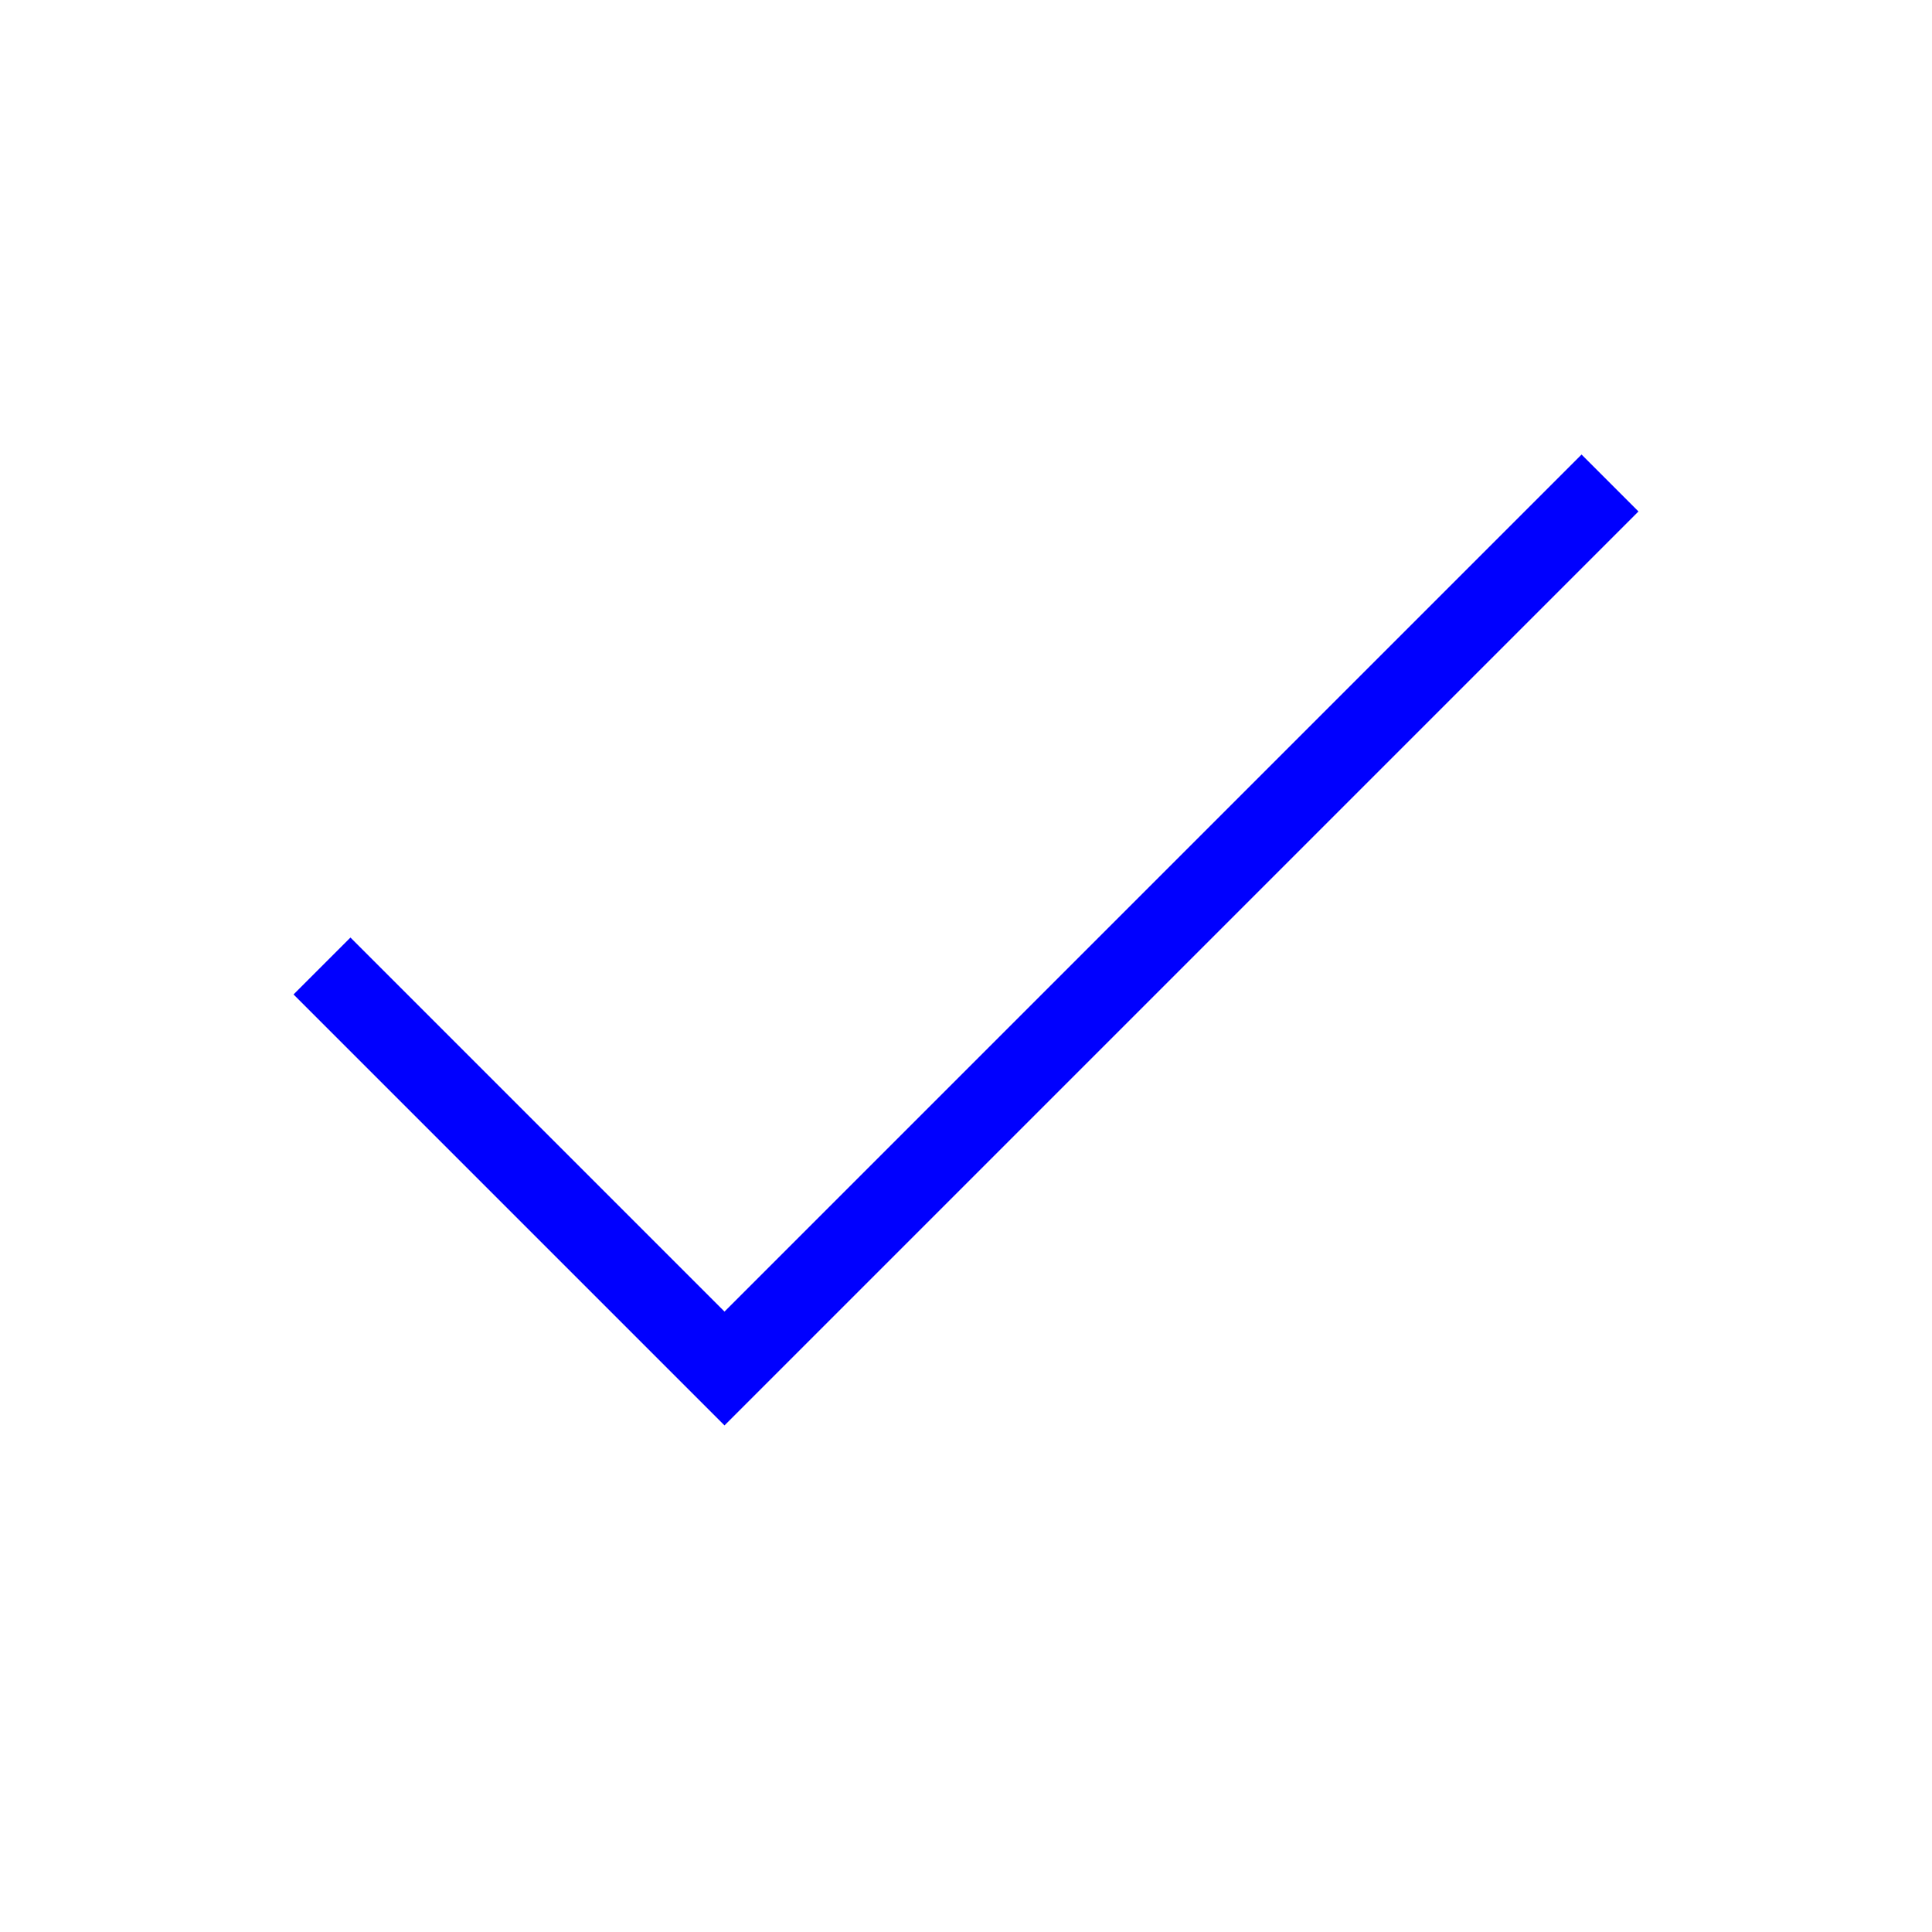
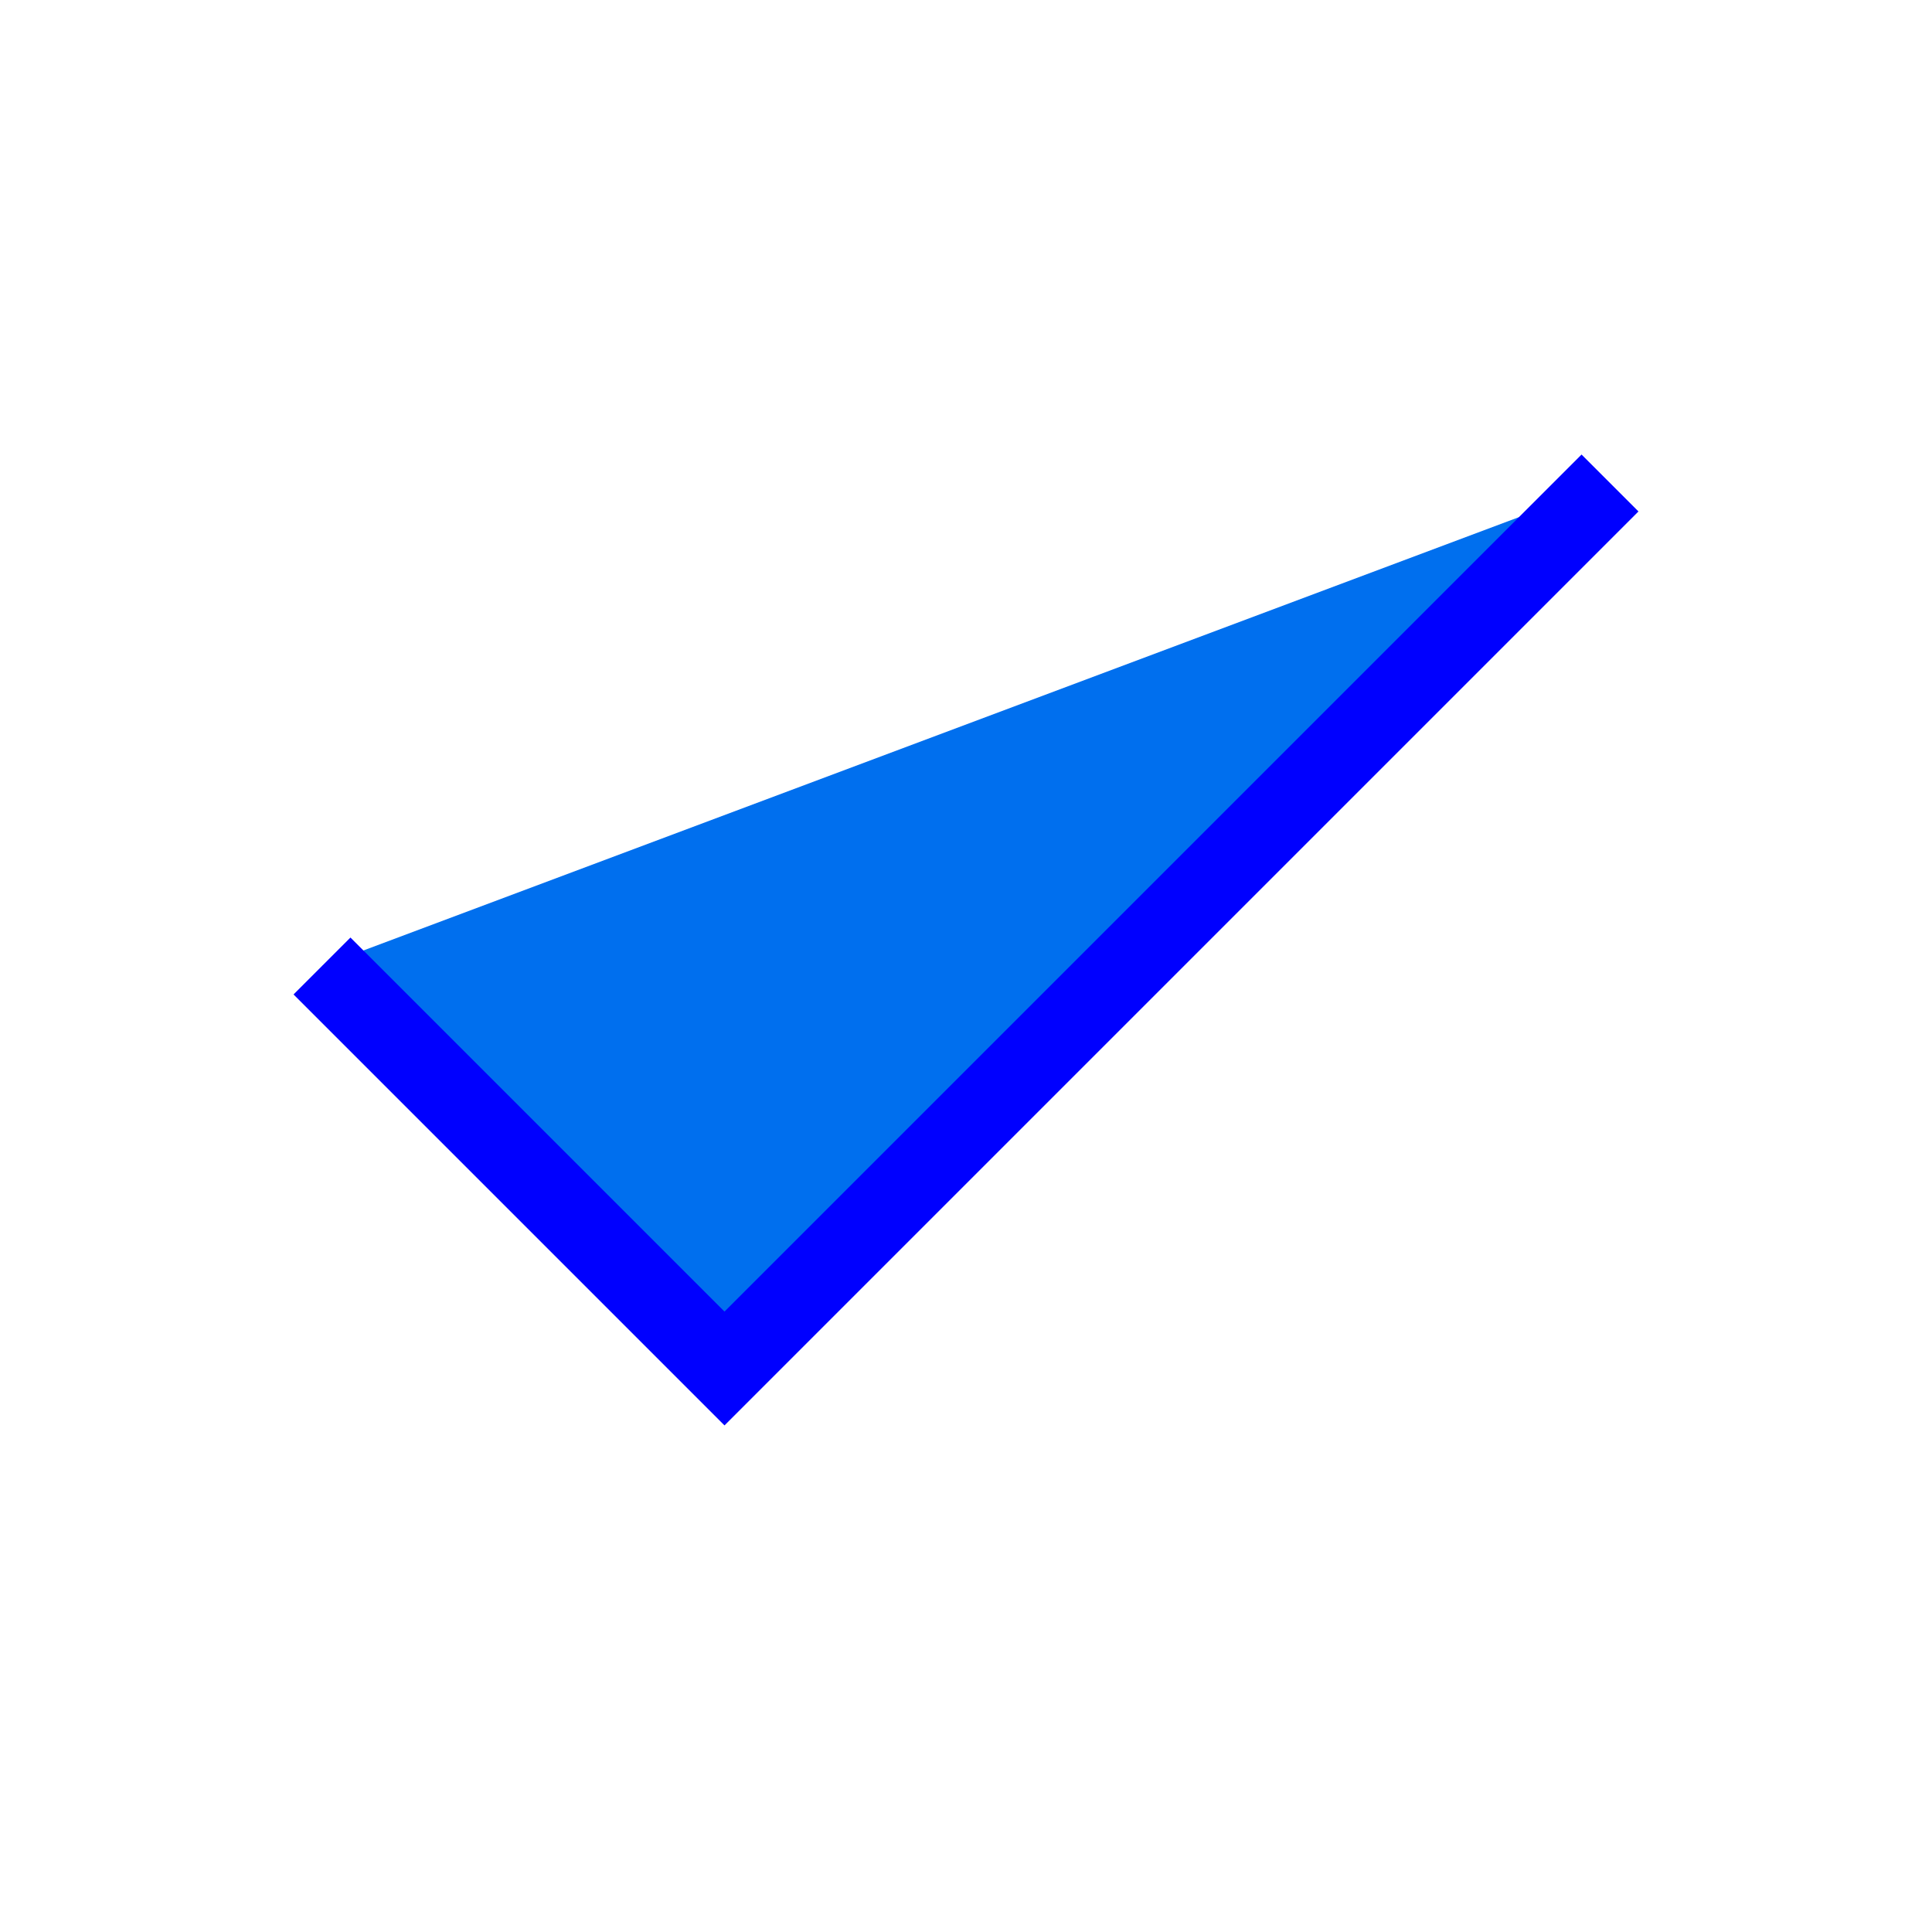
<svg xmlns="http://www.w3.org/2000/svg" aria-label="check" width="20" height="20" viewBox="0 0 24 24" fill="none" stroke="blue" strokeWidth="2" strokeLinecap="round" strokeLinejoin="round">
-   <path d="M20 6L9 17l-5-5" />
+   <path d="M20 6L9 17l-5-5" fill="#006FEE" />
</svg>
